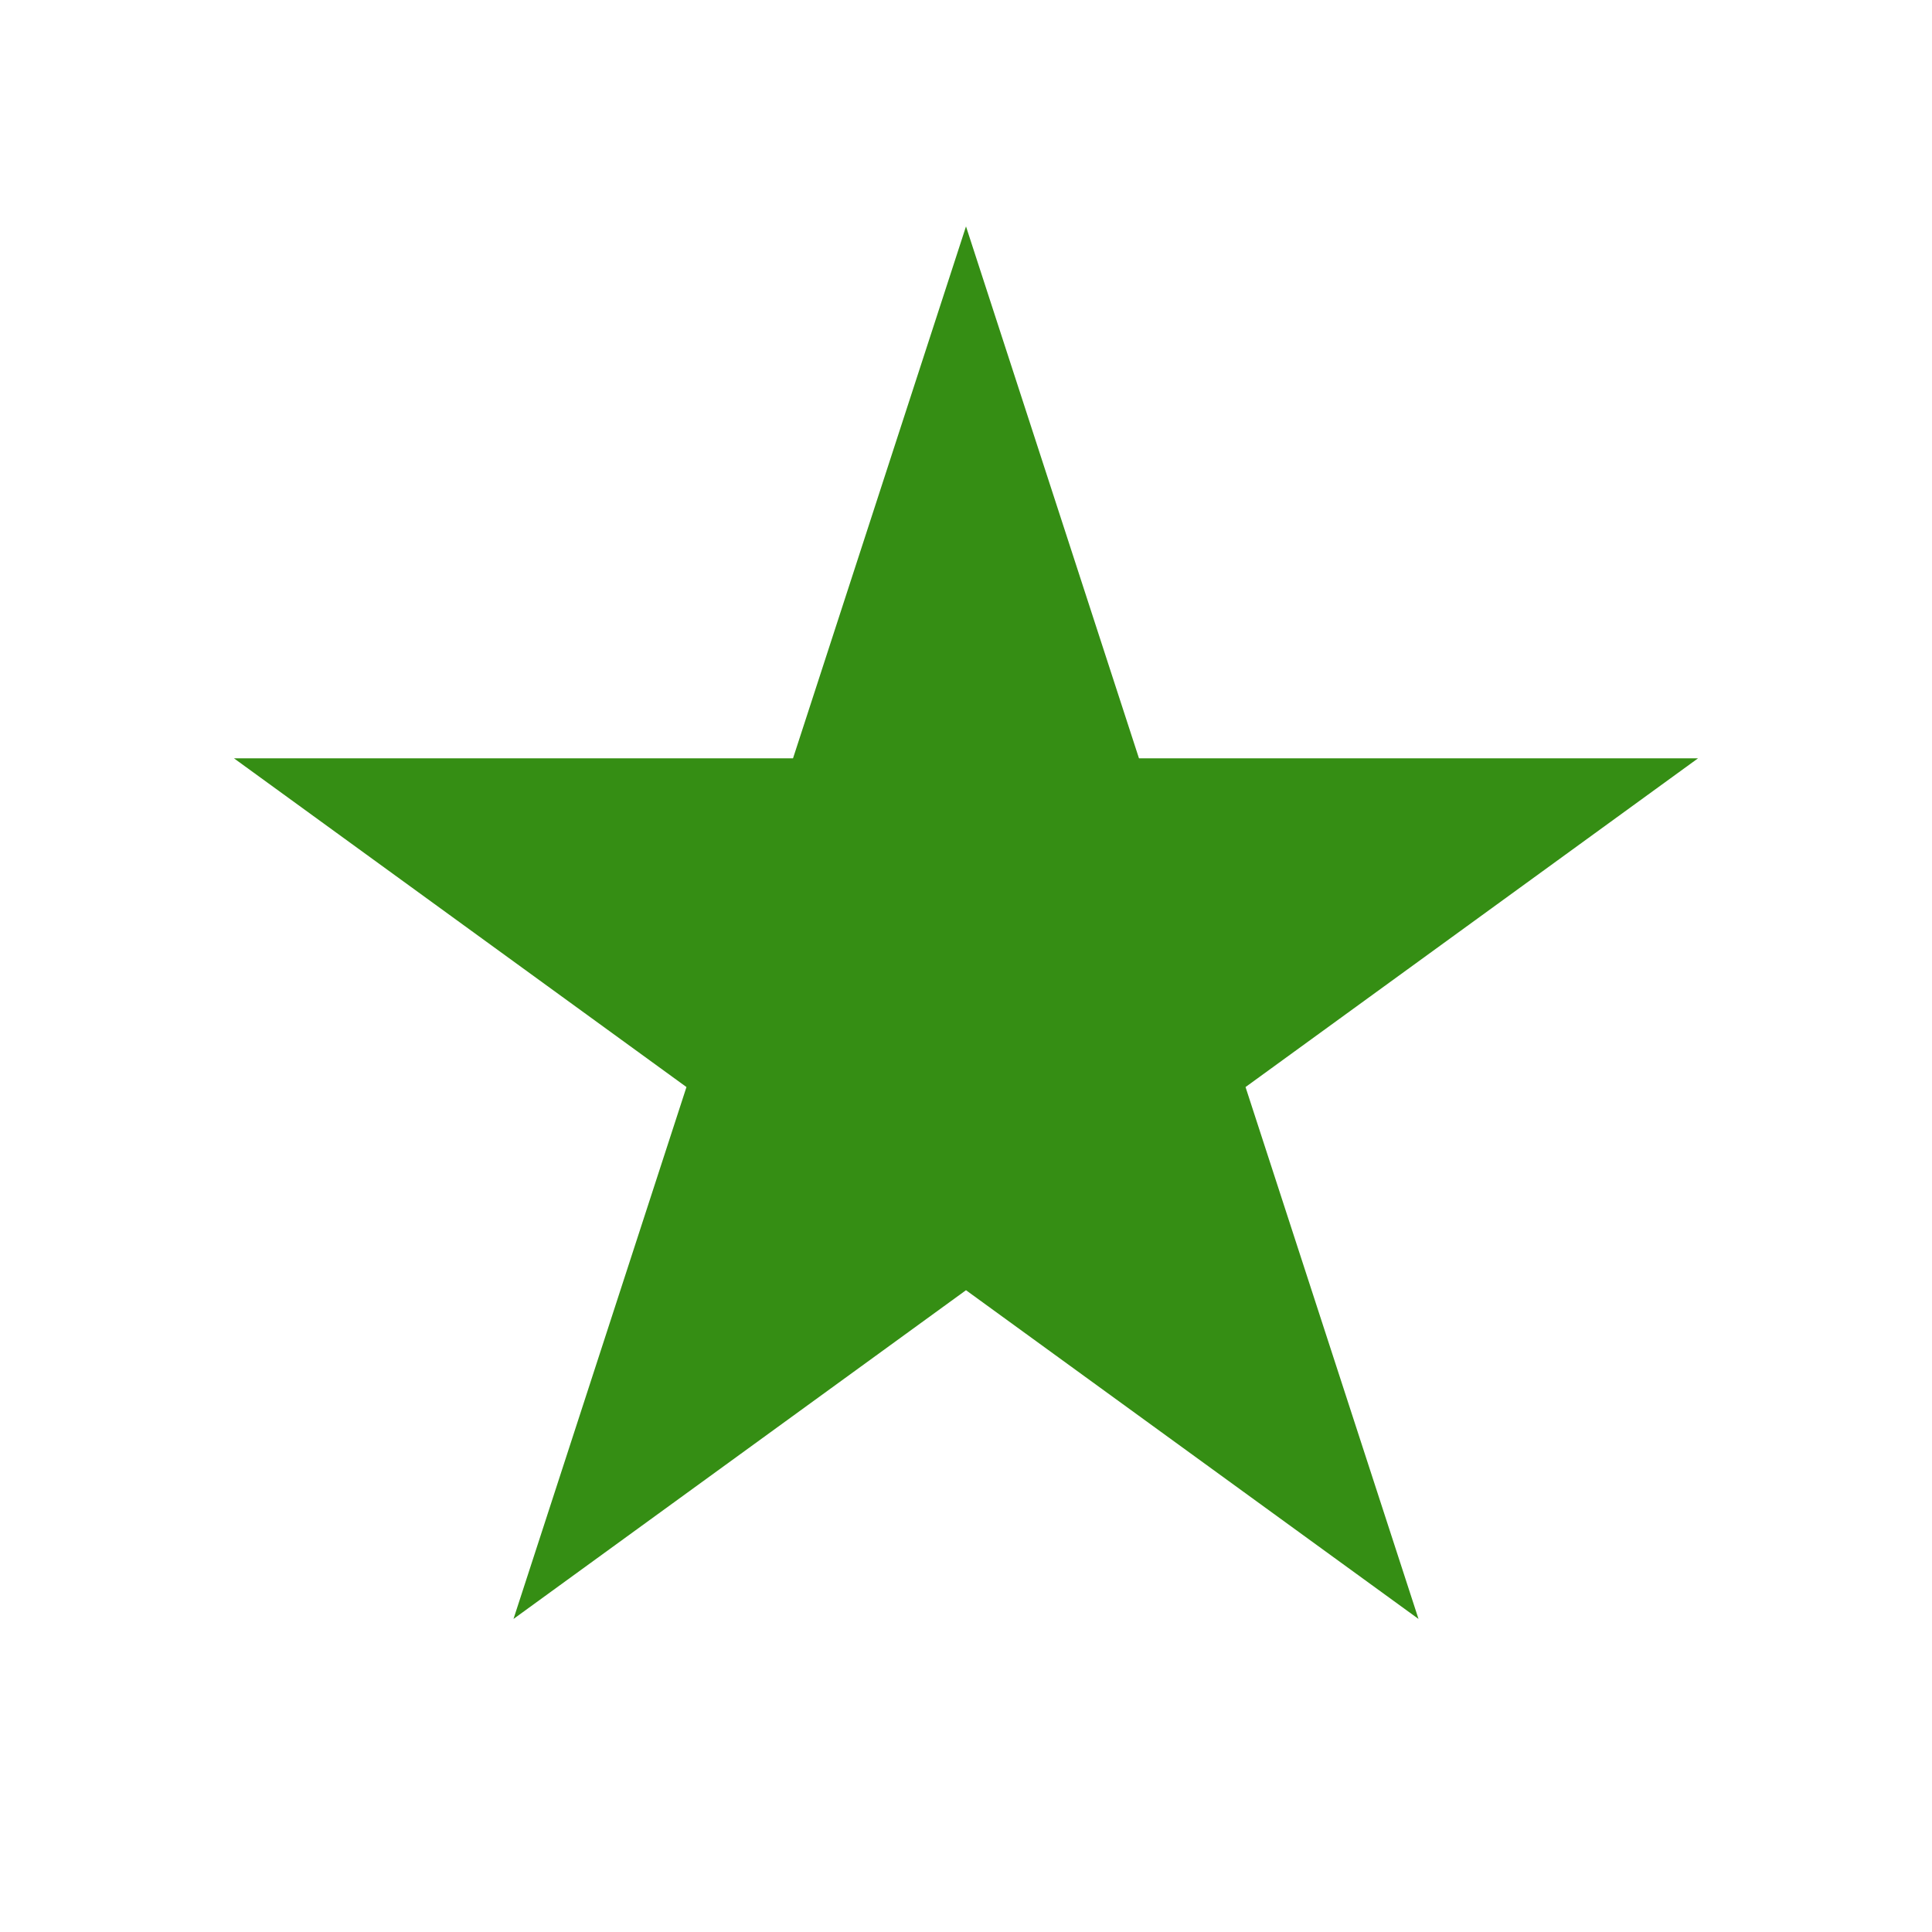
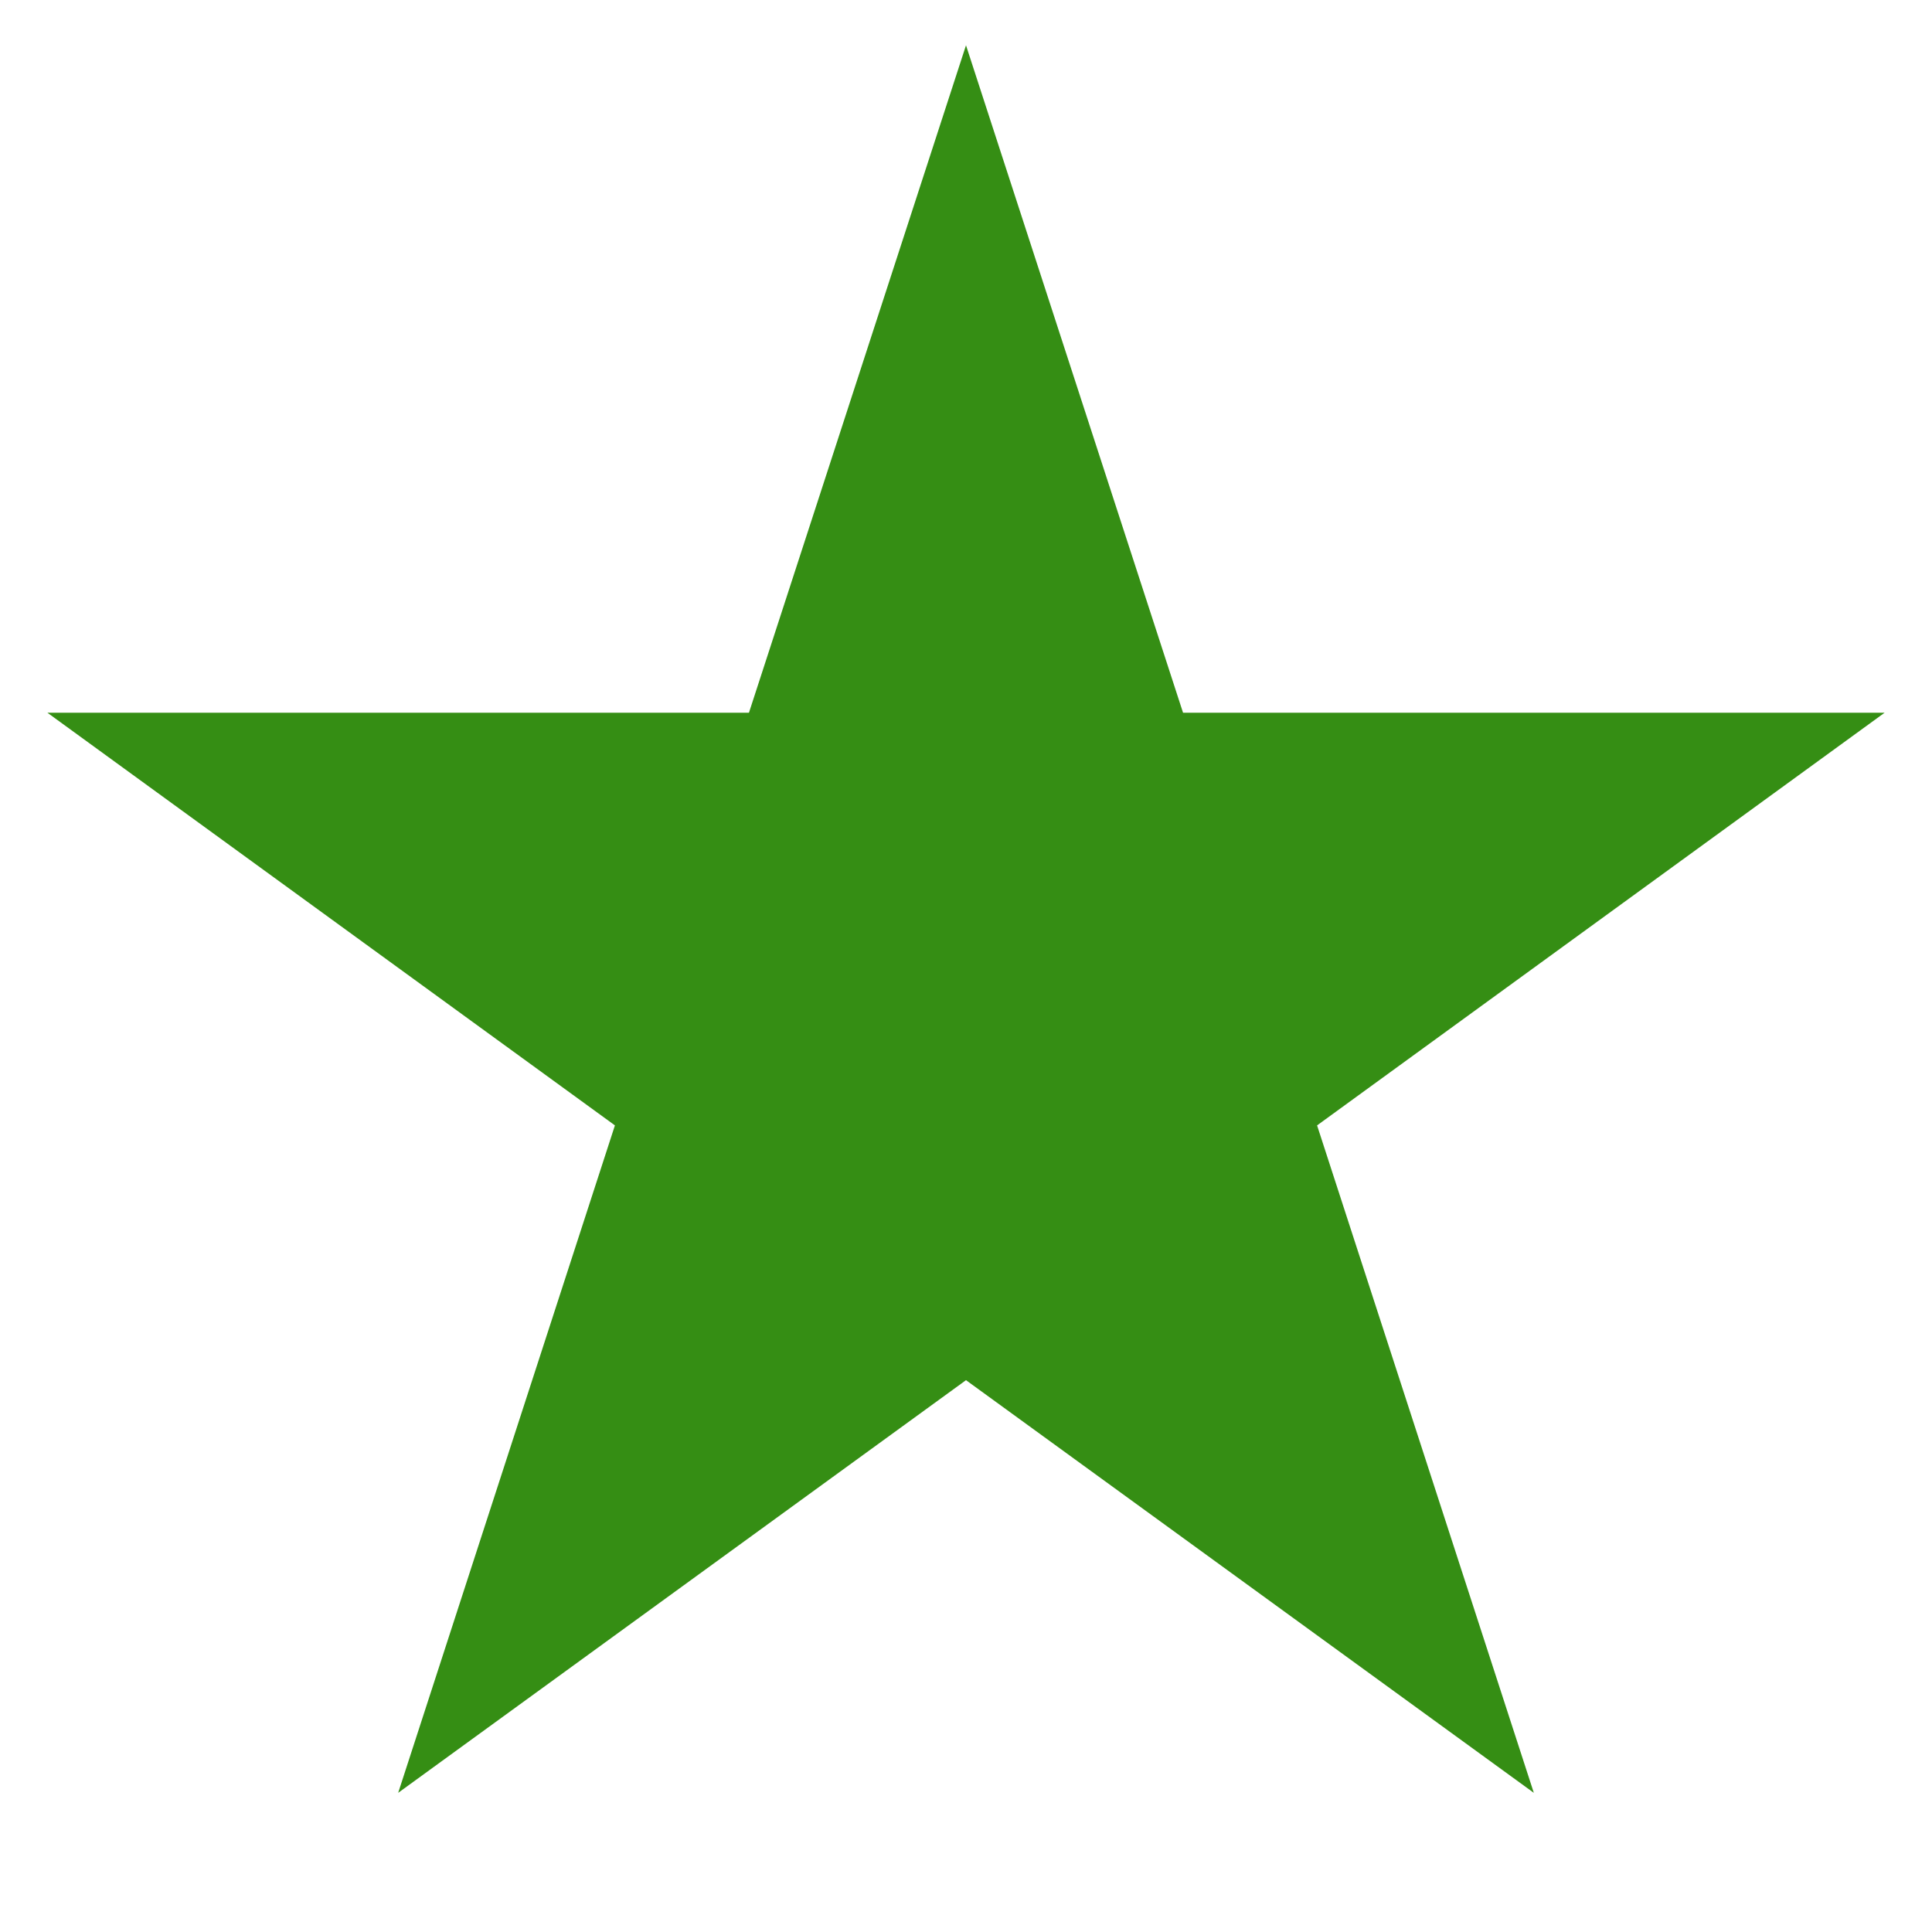
<svg xmlns="http://www.w3.org/2000/svg" viewBox="0 0 64 64" width="64" height="64">
-   <polygon points="32.00,7.50 37.73,25.12 56.25,25.12 41.26,36.01 46.99,53.63 32.00,42.74 17.01,53.63 22.74,36.01 7.75,25.12 26.27,25.12" fill="#358E14" />
+   <polygon points="32.00,1.50 39.19,23.61 62.43,23.61 43.63,37.28 50.81,59.39 32.00,45.72 13.19,59.39 20.37,37.28 1.57,23.61 24.81,23.61" fill="#358E14" />
</svg>
